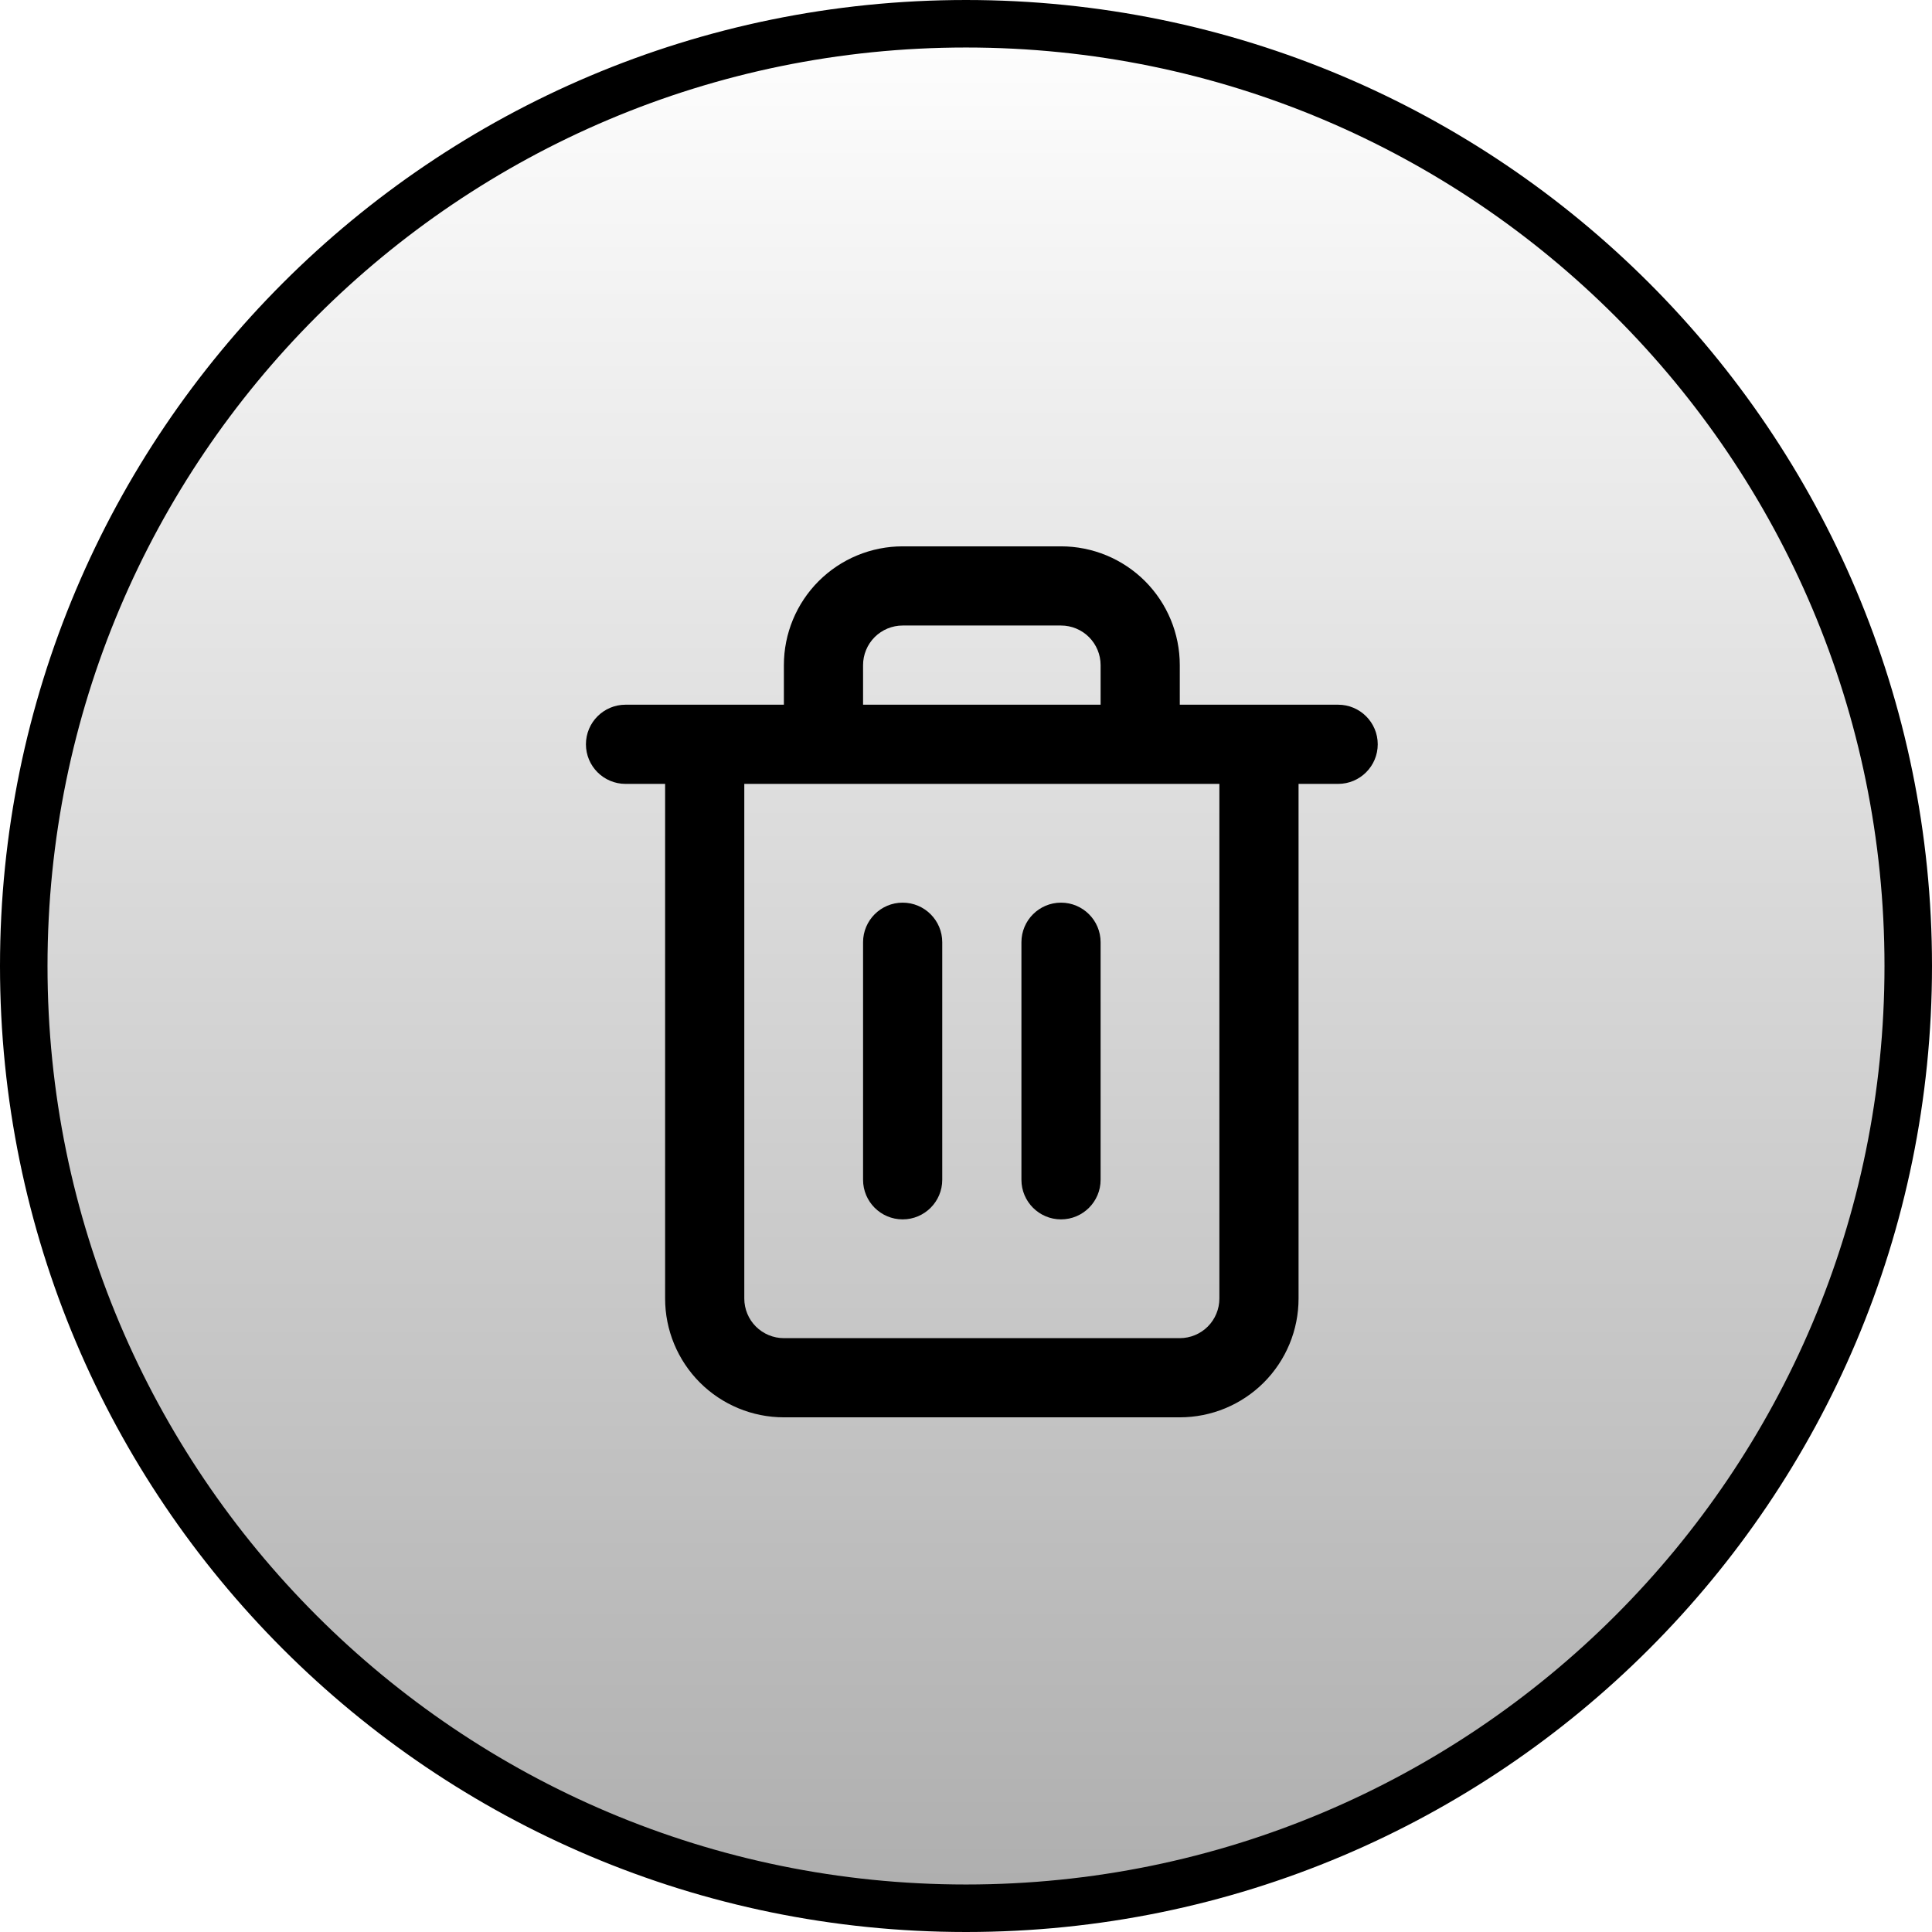
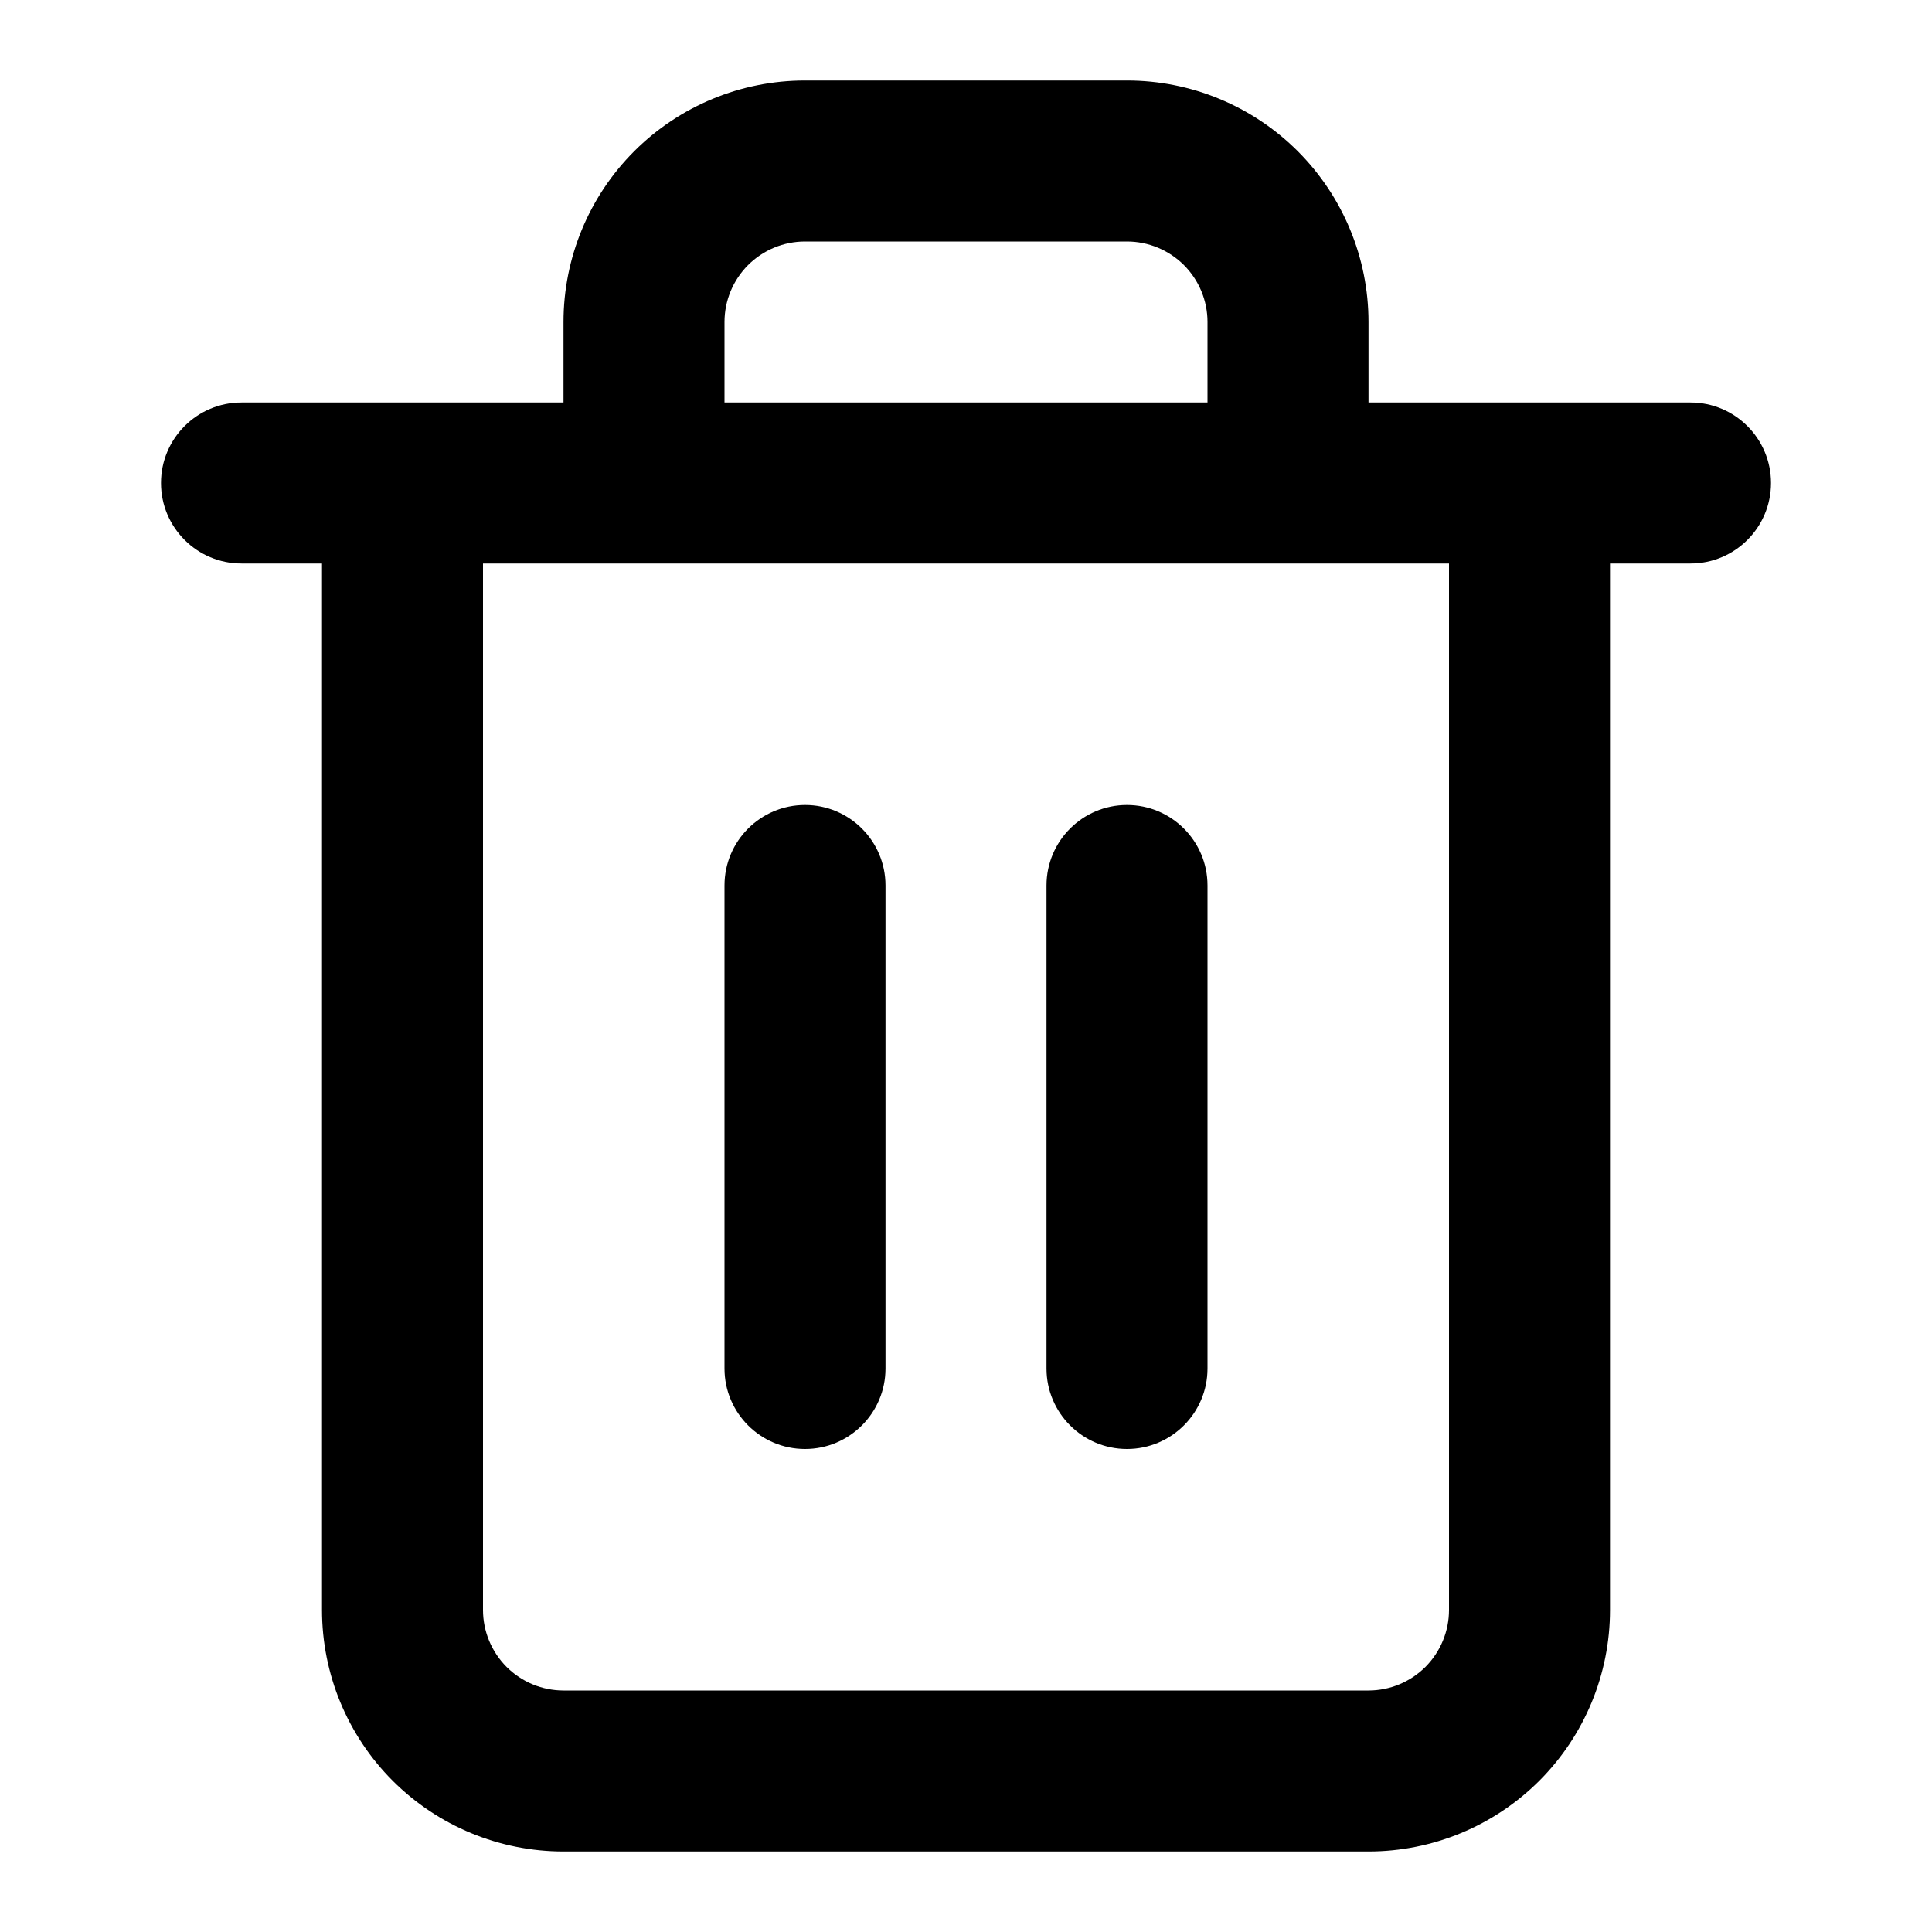
- <svg xmlns="http://www.w3.org/2000/svg" width="61" height="61" viewBox="0 0 61 61" fill="none">
-   <circle cx="30.5" cy="30.5" r="29.75" fill="url(#paint0_linear_156_1294)" stroke="black" stroke-width="1.5" />
-   <path d="M28.5 28.5C29.19 28.5 29.75 29.06 29.75 29.75V37.25C29.75 37.94 29.19 38.5 28.5 38.5C27.81 38.5 27.25 37.94 27.25 37.25V29.75C27.25 29.06 27.81 28.5 28.5 28.5Z" fill="black" />
-   <path d="M34.75 37.25V29.75C34.75 29.06 34.19 28.5 33.5 28.5C32.81 28.5 32.25 29.06 32.25 29.75V37.25C32.25 37.94 32.81 38.5 33.5 38.5C34.19 38.5 34.75 37.94 34.75 37.25Z" fill="black" />
-   <path fill-rule="evenodd" clip-rule="evenodd" d="M24.75 22.25V21C24.75 20.005 25.145 19.052 25.848 18.348C26.552 17.645 27.505 17.25 28.5 17.25H33.5C34.495 17.25 35.448 17.645 36.152 18.348C36.855 19.052 37.25 20.005 37.25 21V22.25H42.25C42.94 22.25 43.5 22.81 43.5 23.5C43.5 24.19 42.94 24.75 42.25 24.75H41V41C41 41.995 40.605 42.948 39.902 43.652C39.198 44.355 38.245 44.75 37.25 44.75H24.75C23.755 44.75 22.802 44.355 22.098 43.652C21.395 42.948 21 41.995 21 41V24.75H19.75C19.06 24.75 18.5 24.19 18.5 23.5C18.5 22.81 19.06 22.25 19.75 22.25H24.75ZM27.616 20.116C27.851 19.882 28.169 19.75 28.5 19.75H33.5C33.831 19.75 34.15 19.882 34.384 20.116C34.618 20.351 34.75 20.669 34.75 21V22.25H27.25V21C27.25 20.669 27.382 20.351 27.616 20.116ZM23.5 24.75V41C23.5 41.331 23.632 41.65 23.866 41.884C24.101 42.118 24.419 42.25 24.75 42.25H37.25C37.581 42.25 37.9 42.118 38.134 41.884C38.368 41.65 38.5 41.331 38.5 41V24.75H23.5Z" fill="black" />
-   <defs>
-     <linearGradient id="paint0_linear_156_1294" x1="30.5" y1="0" x2="30.5" y2="61" gradientUnits="userSpaceOnUse">
-       <stop stop-color="white" />
-       <stop offset="1" stop-color="#ADADAD" />
-     </linearGradient>
-   </defs>
+ <svg xmlns="http://www.w3.org/2000/svg" width="30" height="30" viewBox="0 0 30 30" fill="none">
+   <path d="M12.5 12.5C13.19 12.5 13.75 13.06 13.75 13.75V21.25C13.75 21.94 13.19 22.5 12.5 22.5C11.81 22.5 11.25 21.94 11.25 21.25V13.75C11.25 13.06 11.81 12.5 12.5 12.5Z" fill="black" />
+   <path d="M18.75 21.25V13.75C18.75 13.06 18.19 12.5 17.5 12.5C16.81 12.5 16.25 13.06 16.25 13.75V21.25C16.25 21.94 16.81 22.5 17.5 22.5C18.19 22.5 18.75 21.94 18.75 21.25Z" fill="black" />
+   <path fill-rule="evenodd" clip-rule="evenodd" d="M8.75 6.25V5C8.75 4.005 9.145 3.052 9.848 2.348C10.552 1.645 11.505 1.25 12.5 1.25H17.5C18.495 1.25 19.448 1.645 20.152 2.348C20.855 3.052 21.25 4.005 21.25 5V6.25H26.25C26.94 6.25 27.5 6.81 27.5 7.5C27.5 8.19 26.94 8.75 26.25 8.75H25V25C25 25.995 24.605 26.948 23.902 27.652C23.198 28.355 22.245 28.75 21.25 28.75H8.75C7.755 28.75 6.802 28.355 6.098 27.652C5.395 26.948 5 25.995 5 25V8.75H3.75C3.06 8.75 2.5 8.19 2.5 7.5C2.5 6.81 3.06 6.25 3.75 6.25H8.75ZM11.616 4.116C11.851 3.882 12.168 3.75 12.5 3.75H17.5C17.831 3.75 18.149 3.882 18.384 4.116C18.618 4.351 18.75 4.668 18.75 5V6.25H11.25V5C11.25 4.668 11.382 4.351 11.616 4.116ZM7.5 8.75V25C7.5 25.331 7.632 25.649 7.866 25.884C8.101 26.118 8.418 26.25 8.75 26.25H21.25C21.581 26.25 21.899 26.118 22.134 25.884C22.368 25.649 22.5 25.331 22.5 25V8.75H7.5Z" fill="black" />
</svg>
